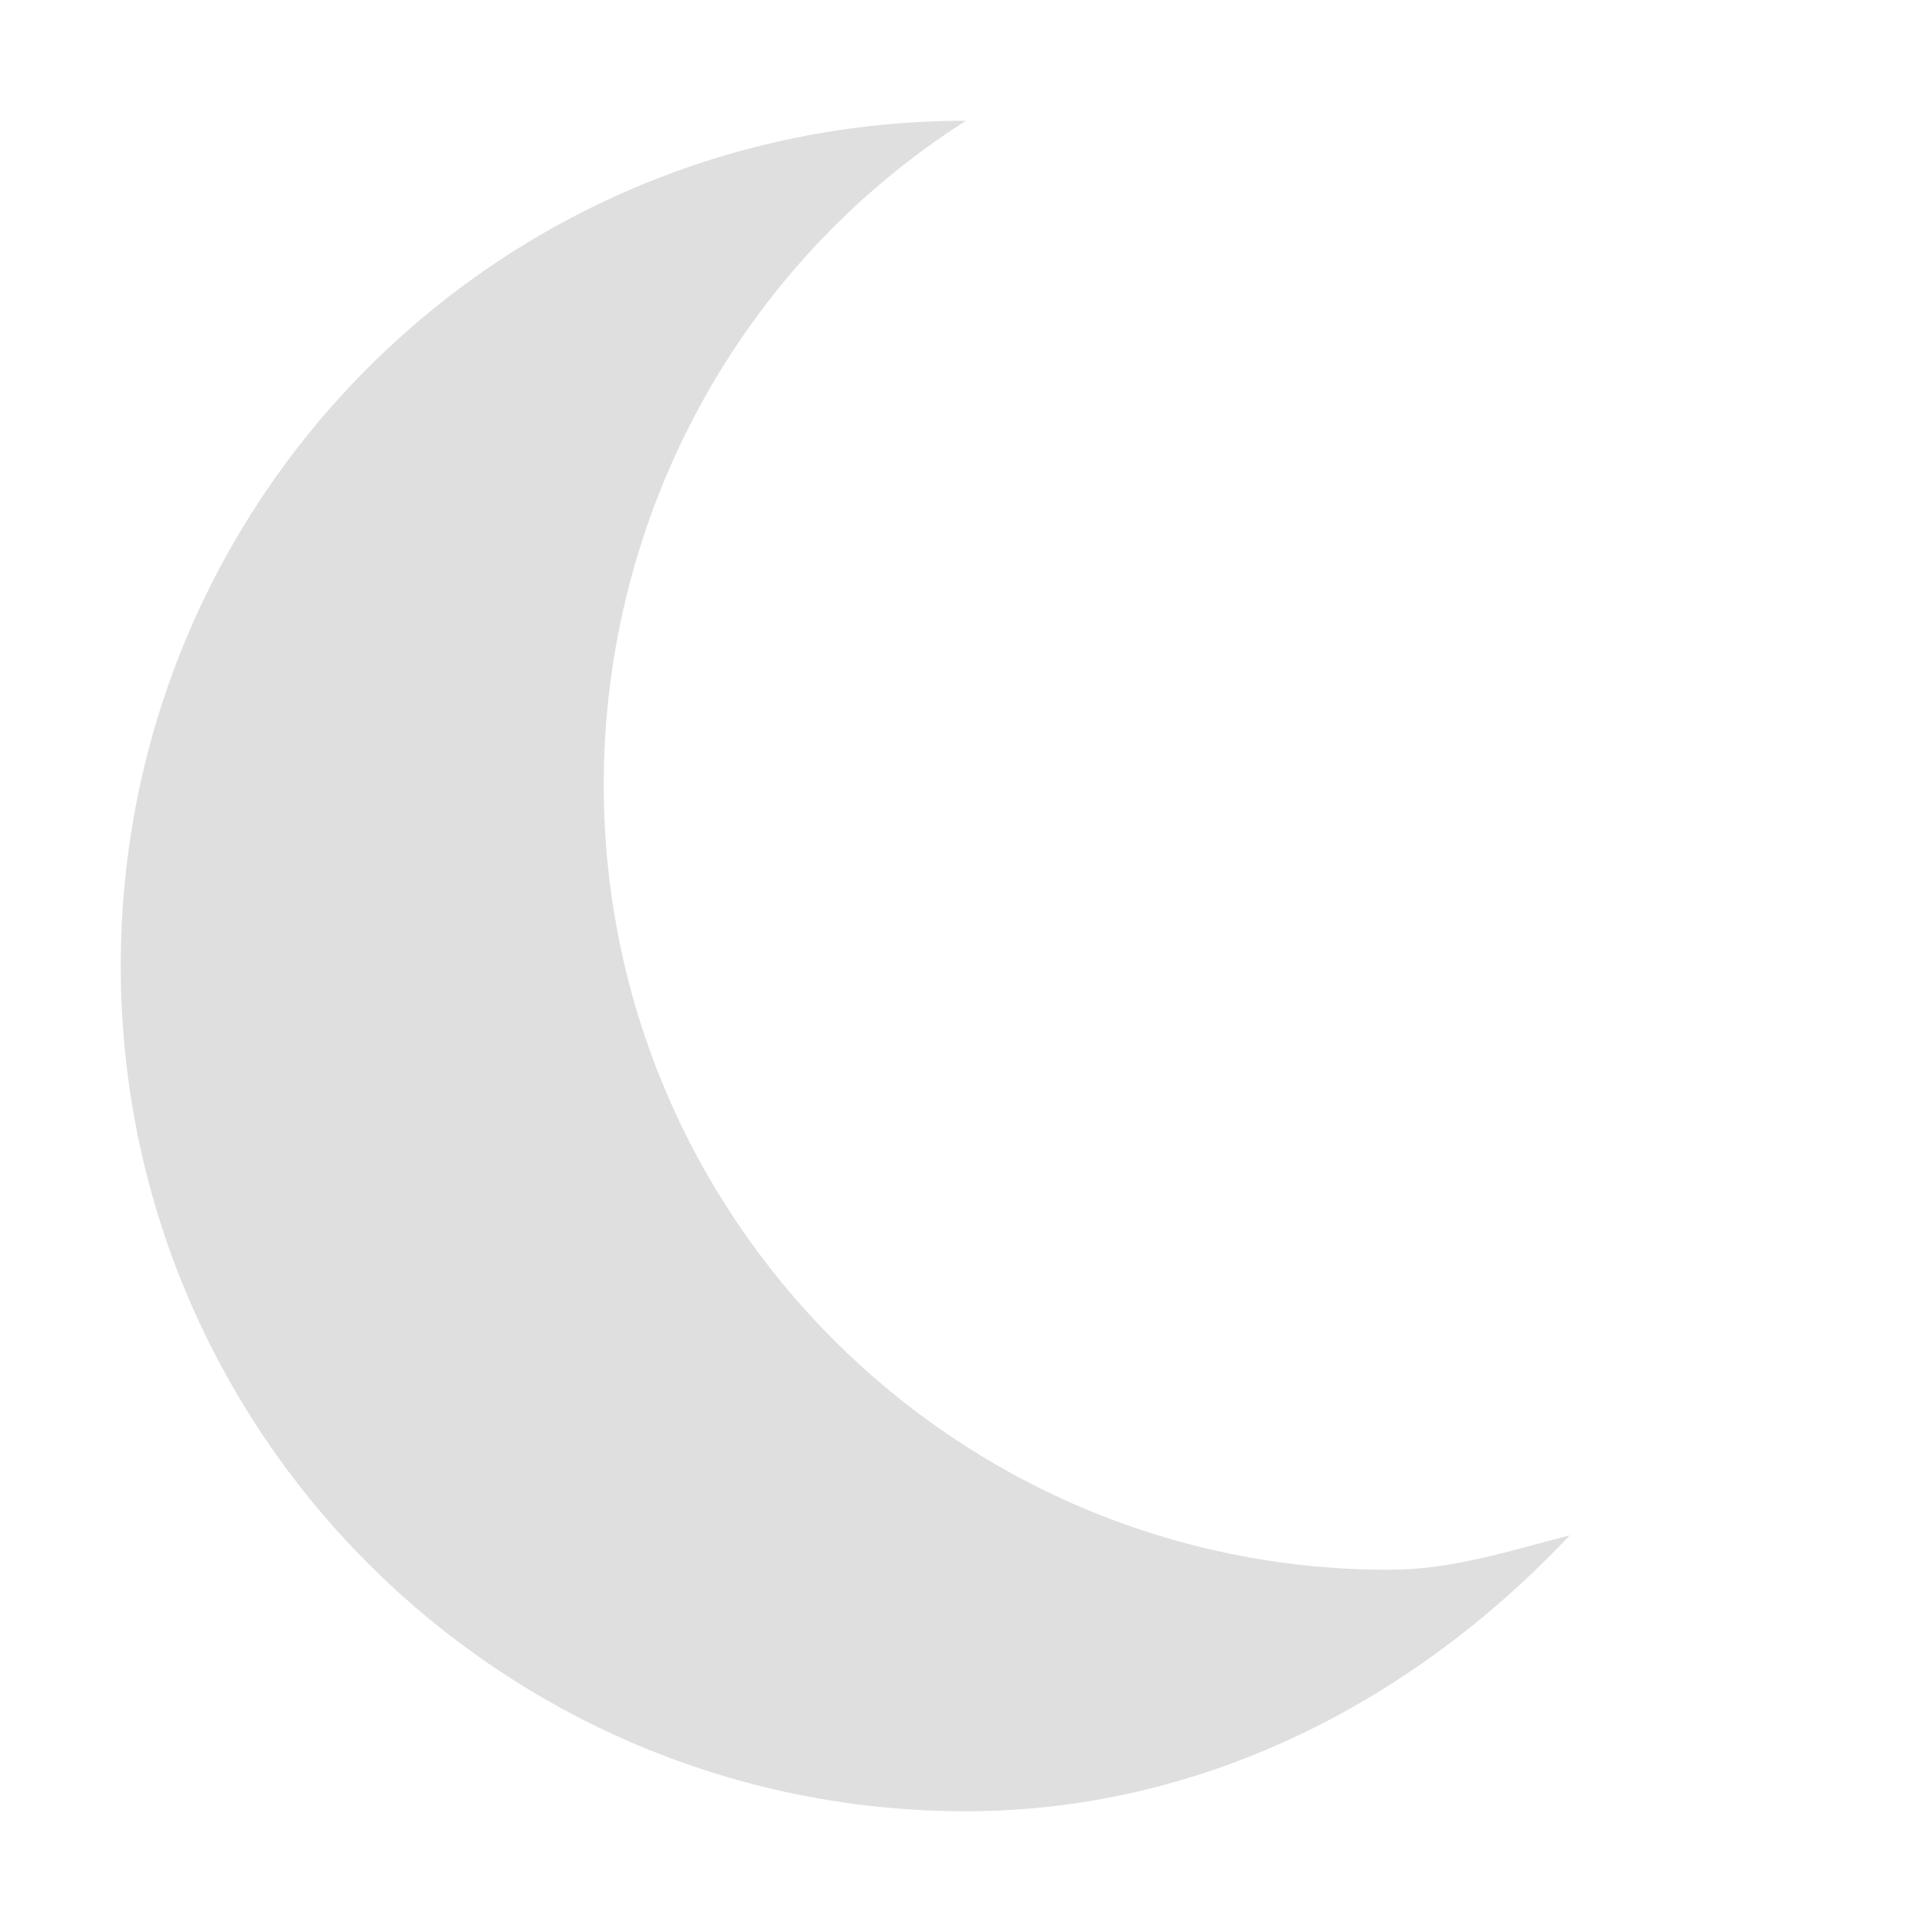
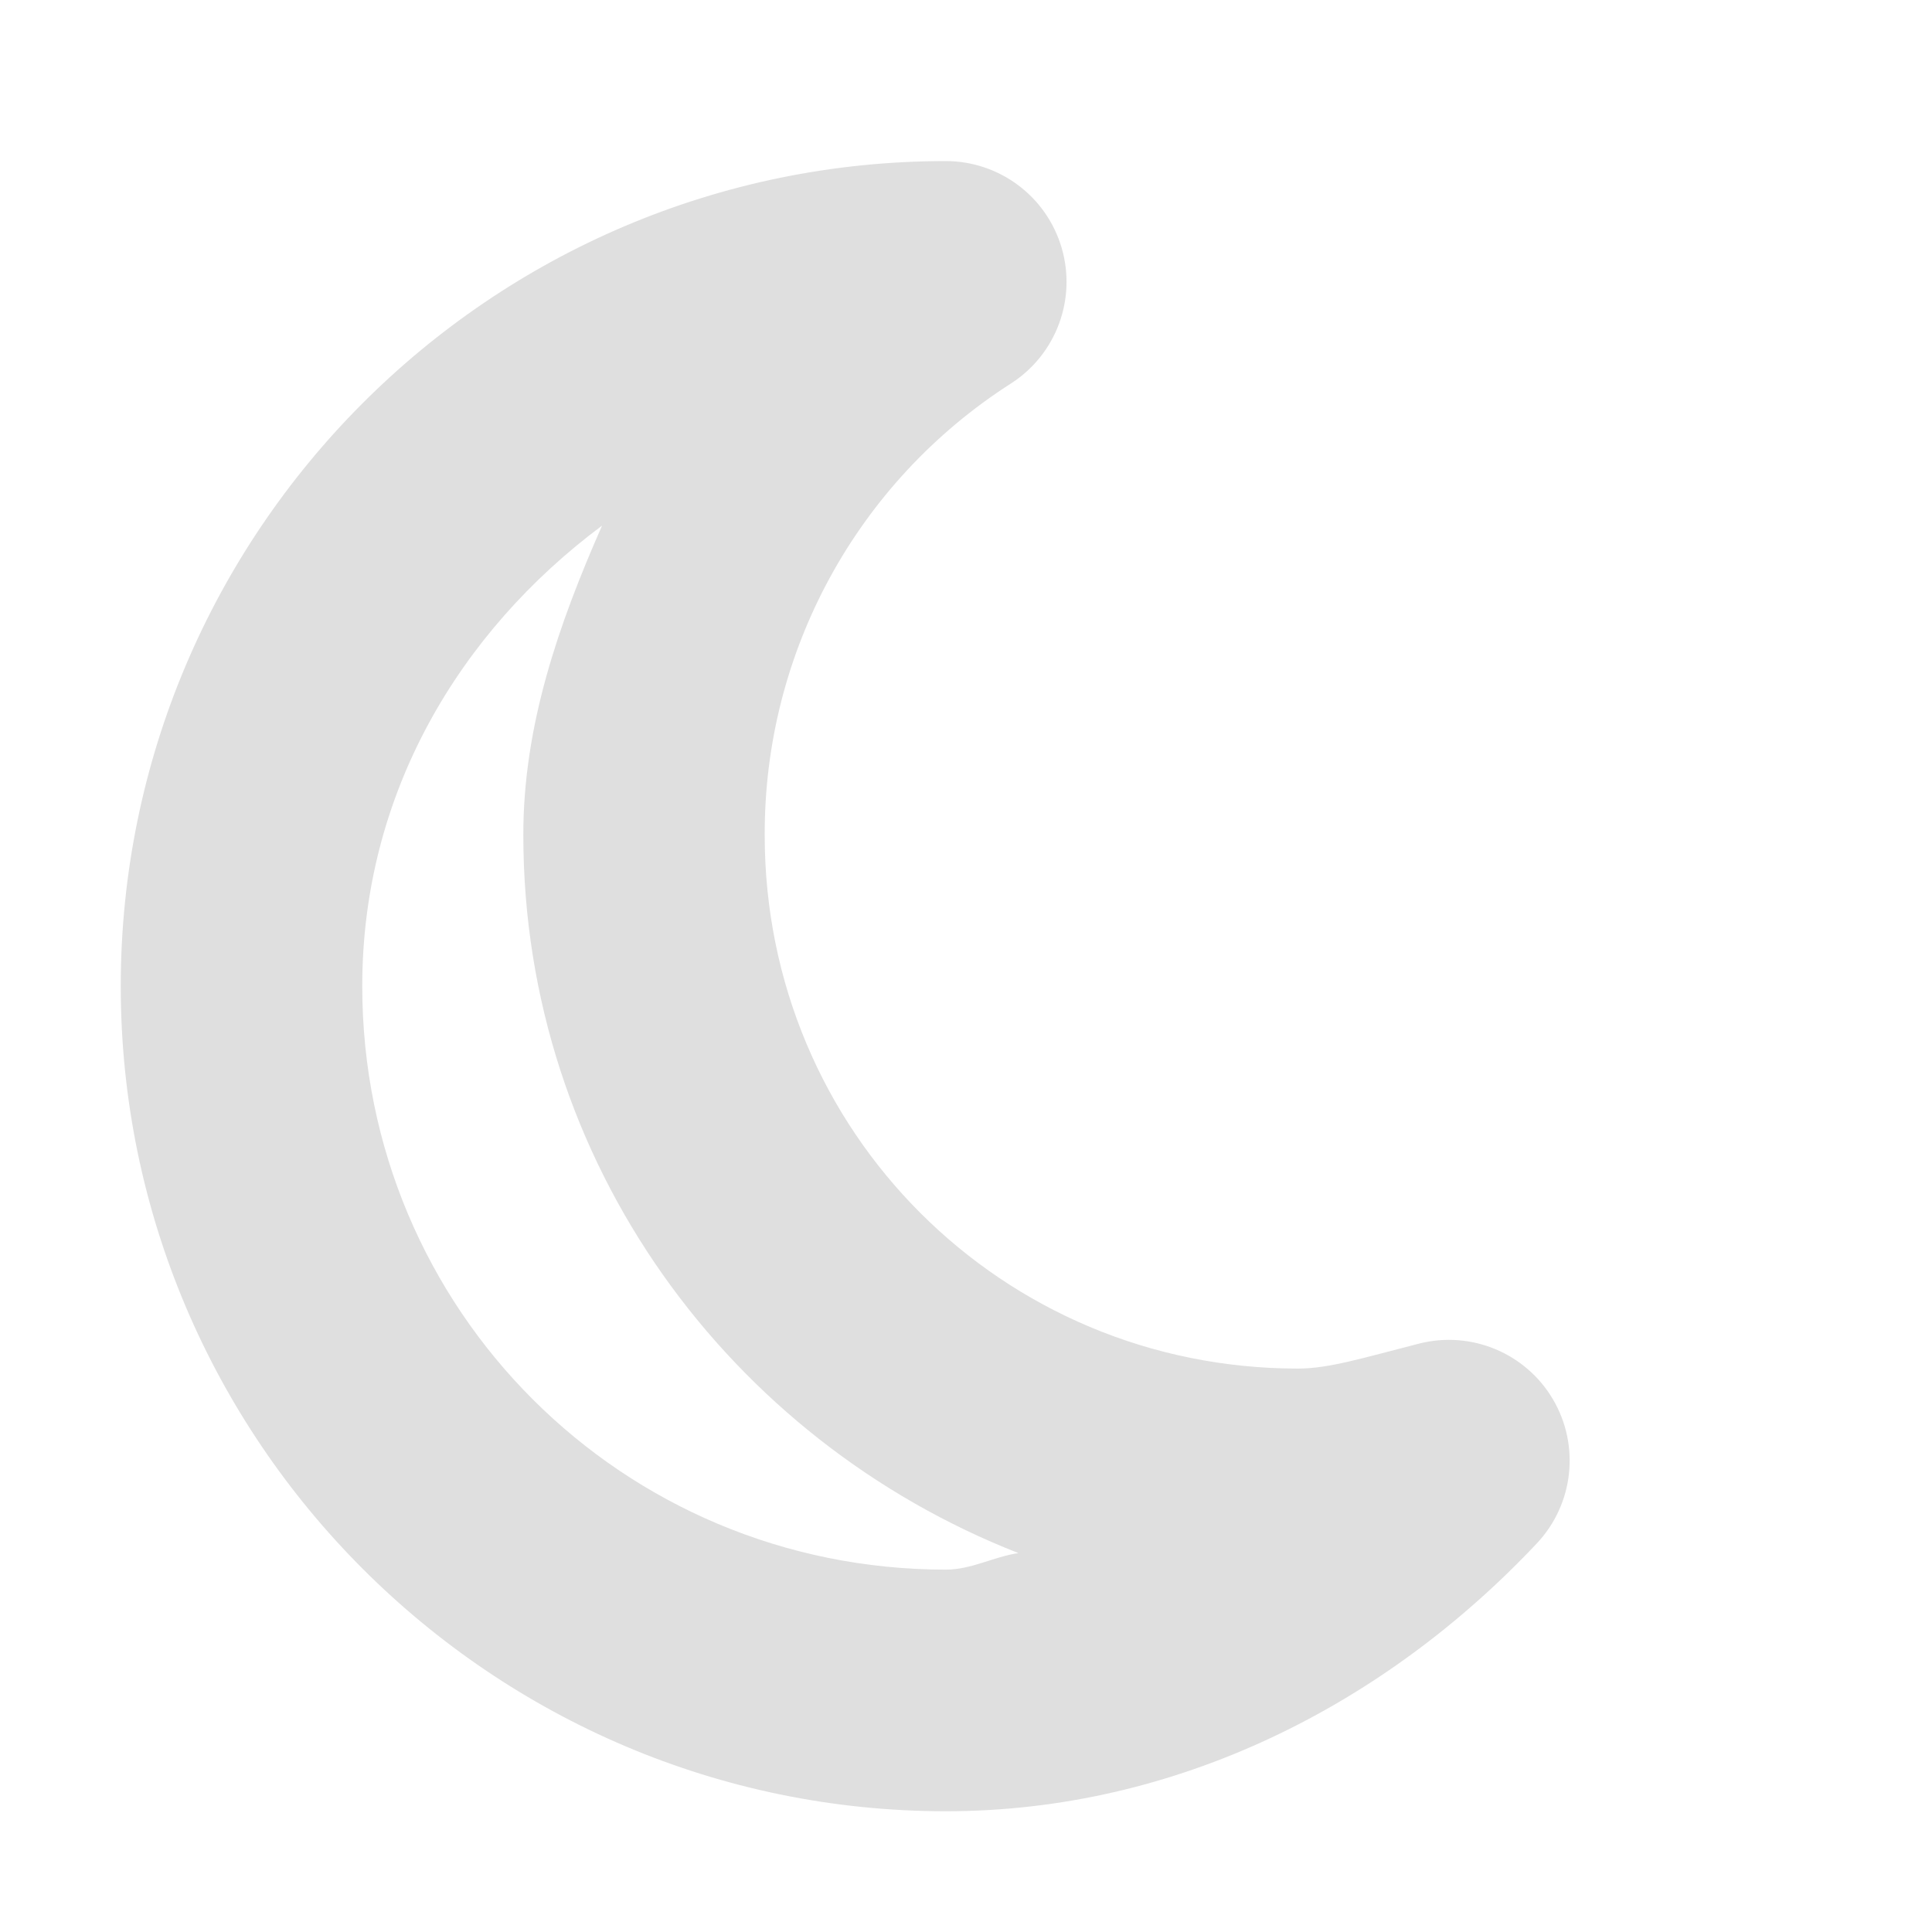
<svg xmlns="http://www.w3.org/2000/svg" width="16" height="16" version="1.1">
-   <path style="fill:#dfdfdf" d="M 1,8 C 1,11.866 4.134,15 8,15 9.925,15 11.68,14.117 13,12.715 12.482,12.847 12.034,13 11.5,13 7.91,13 5,10.09 5,6.5 5,4.267 6.129,2.19 8,1 4.114,1 1,4.134 1,8 Z" />
+   <path d="m7.834 1.334c-3.776 0-6.834 3.075-6.834 6.834-2.6e-7 3.762 3.072 6.832 6.834 6.832 1.91 0 3.635-0.881 4.894-2.219a1 1 0 0 0-0.975-1.654c-0.477 0.122-0.75 0.207-1.004 0.207-2.451 0-4.416-1.965-4.416-4.416a1 1 0 0 0 0-0.004c-0.004-1.514 0.764-2.922 2.039-3.738a1 1 0 0 0-0.539-1.842zm-2.848 3.019c-0.356 0.808-0.654 1.655-0.652 2.564 0 2.711 1.712 5.009 4.1 5.945-0.204 0.03-0.39 0.137-0.6 0.137-2.681 0-4.834-2.151-4.834-4.832 0-1.597 0.807-2.936 1.986-3.814z" color="#000000" fill="#dfdfdf" stroke-linecap="round" stroke-linejoin="round" style="-inkscape-stroke:none" />
</svg>
